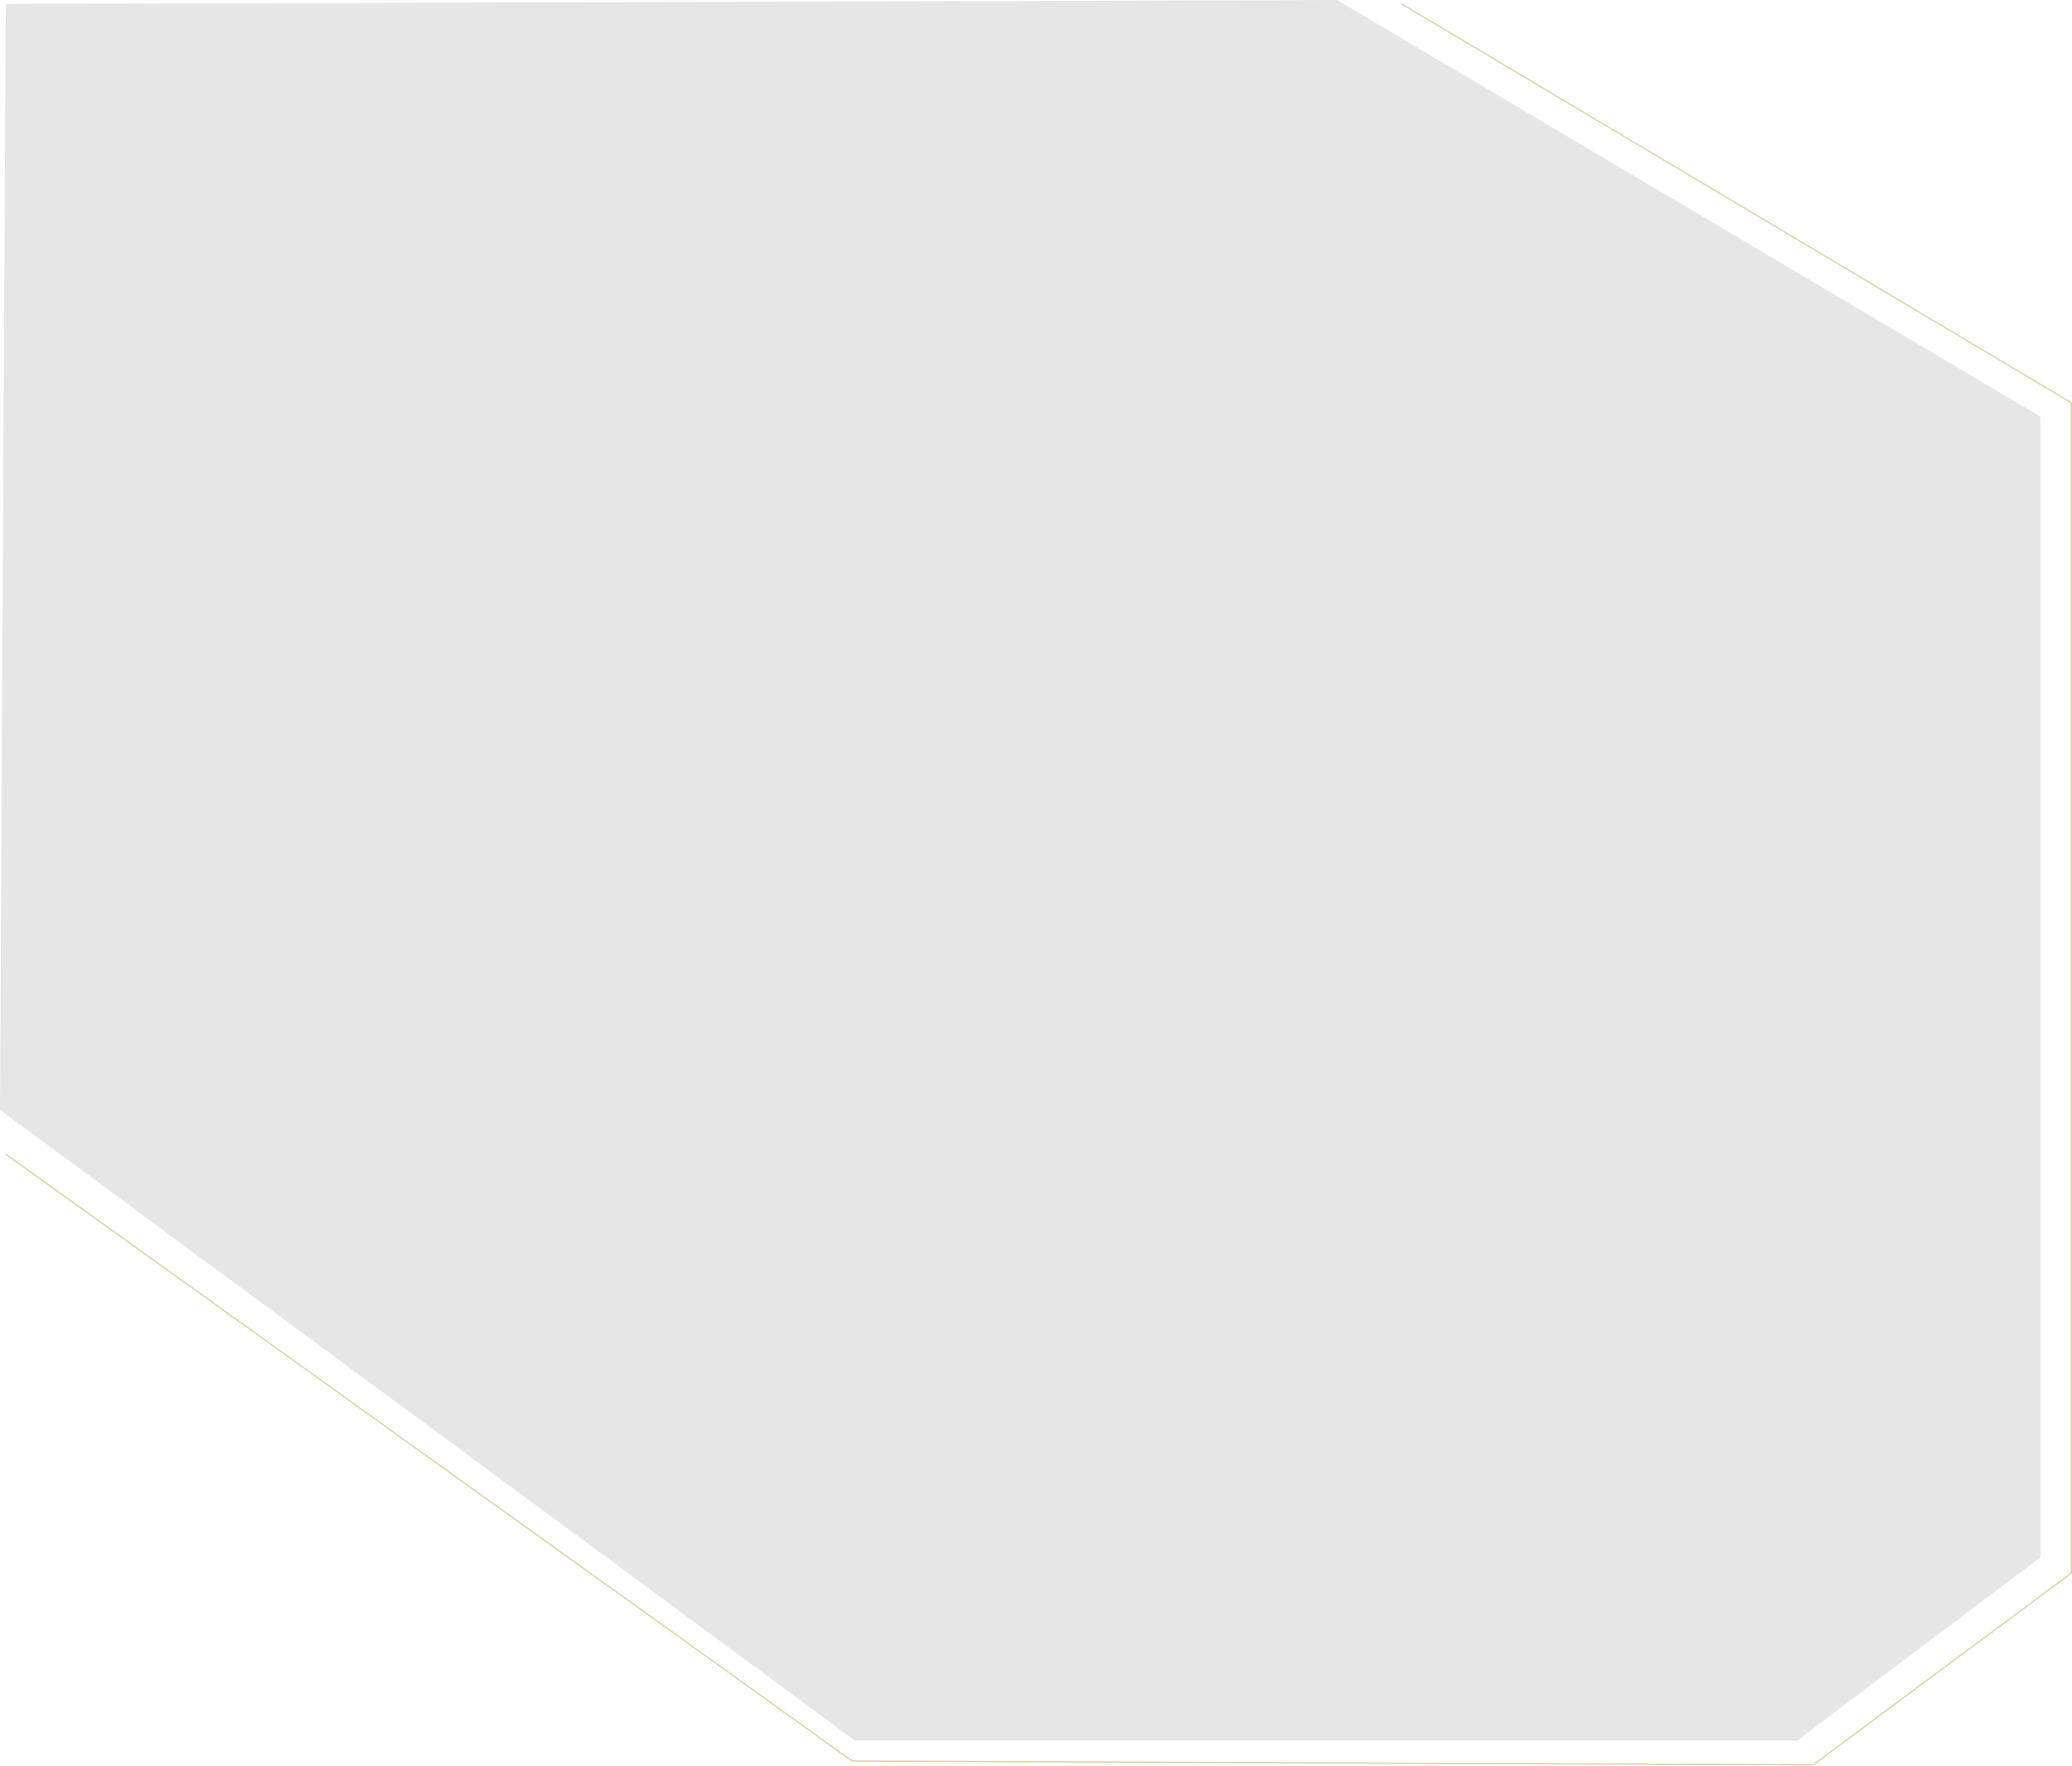
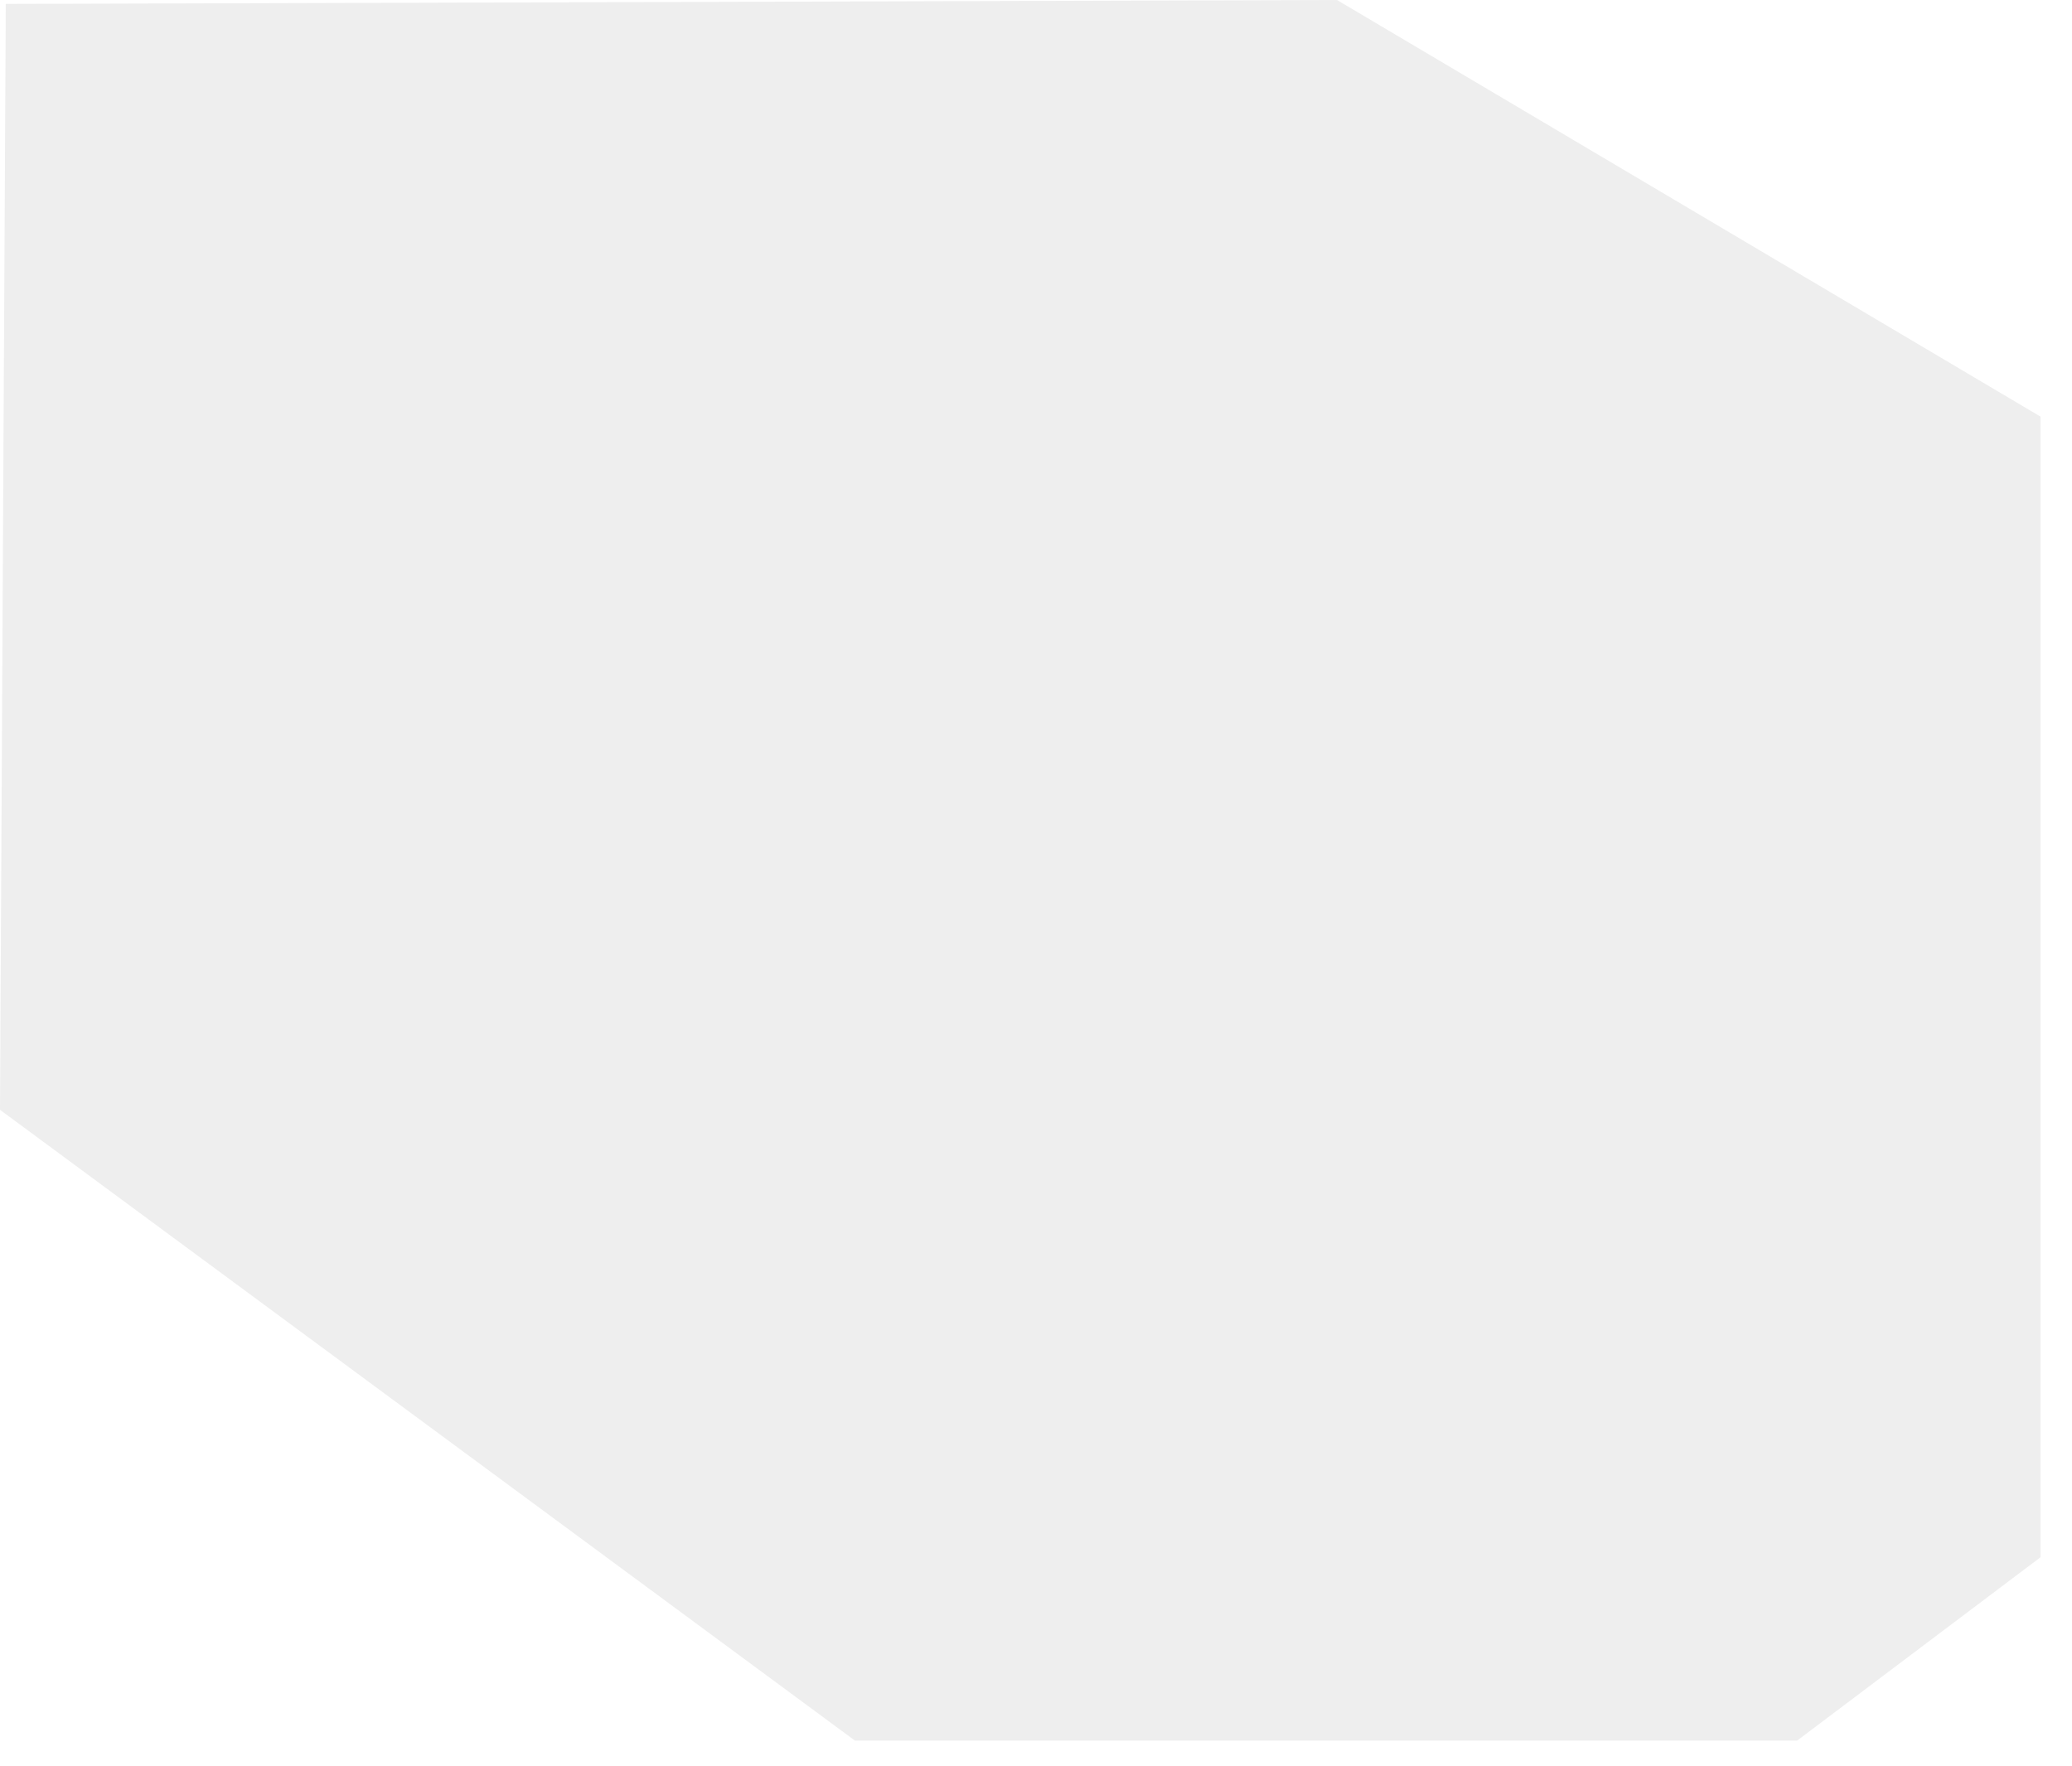
<svg xmlns="http://www.w3.org/2000/svg" id="_圖層_2" data-name="圖層 2" viewBox="0 0 1134.42 966.73">
  <defs>
    <style>
      .cls-1 {
-         fill: #e6e6e6;
+         fill: #eeeeee;
      }

      .cls-2 {
        fill: none;
        opacity: .5;
-         stroke: #c3a457;
+         stroke: none;
        stroke-miterlimit: 10;
        stroke-width: .75px;
      }
    </style>
  </defs>
  <g id="_圖層_1-2" data-name="圖層 1">
    <g>
      <polygon class="cls-1" points="732.01 0 1117.17 228.12 1117.17 852.68 983.94 953.06 468.06 953.06 0 607.68 3.16 2.15 732.01 0" />
      <polyline class="cls-2" points="767.36 2.15 1134.05 220.52 1134.05 861.34 992.69 966.36 466.57 964.25 2.95 631.84" />
    </g>
  </g>
</svg>
